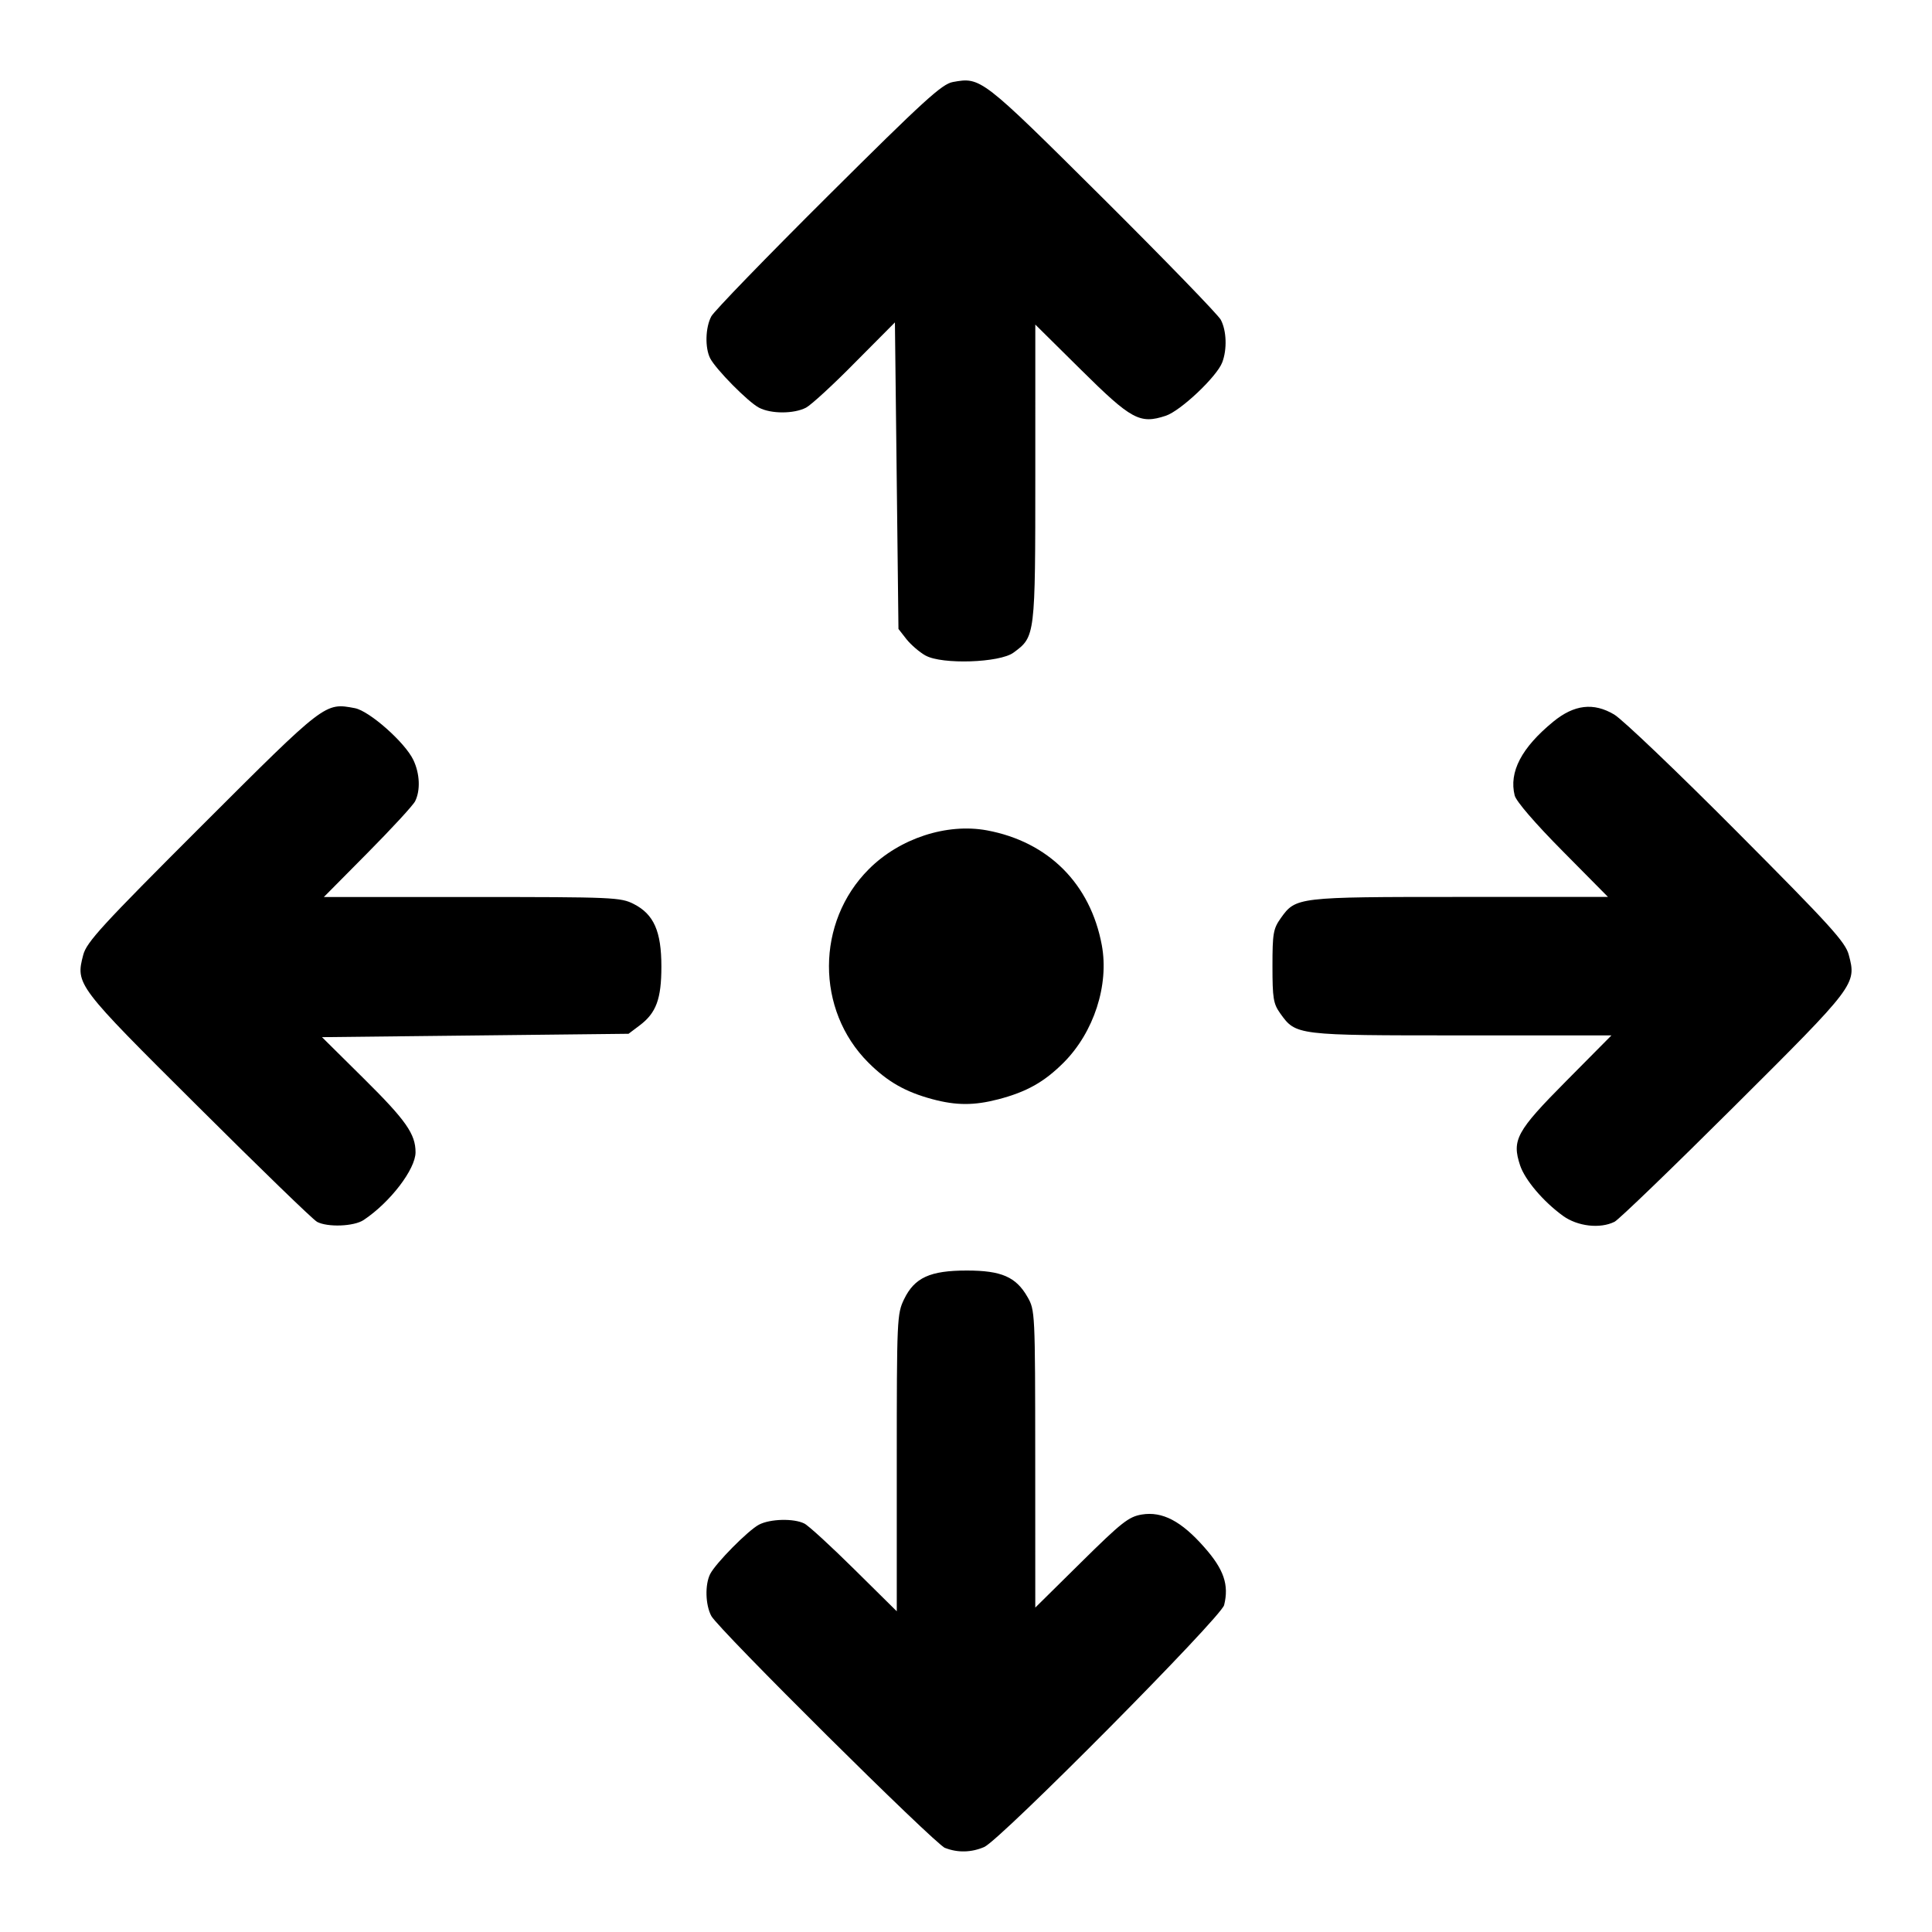
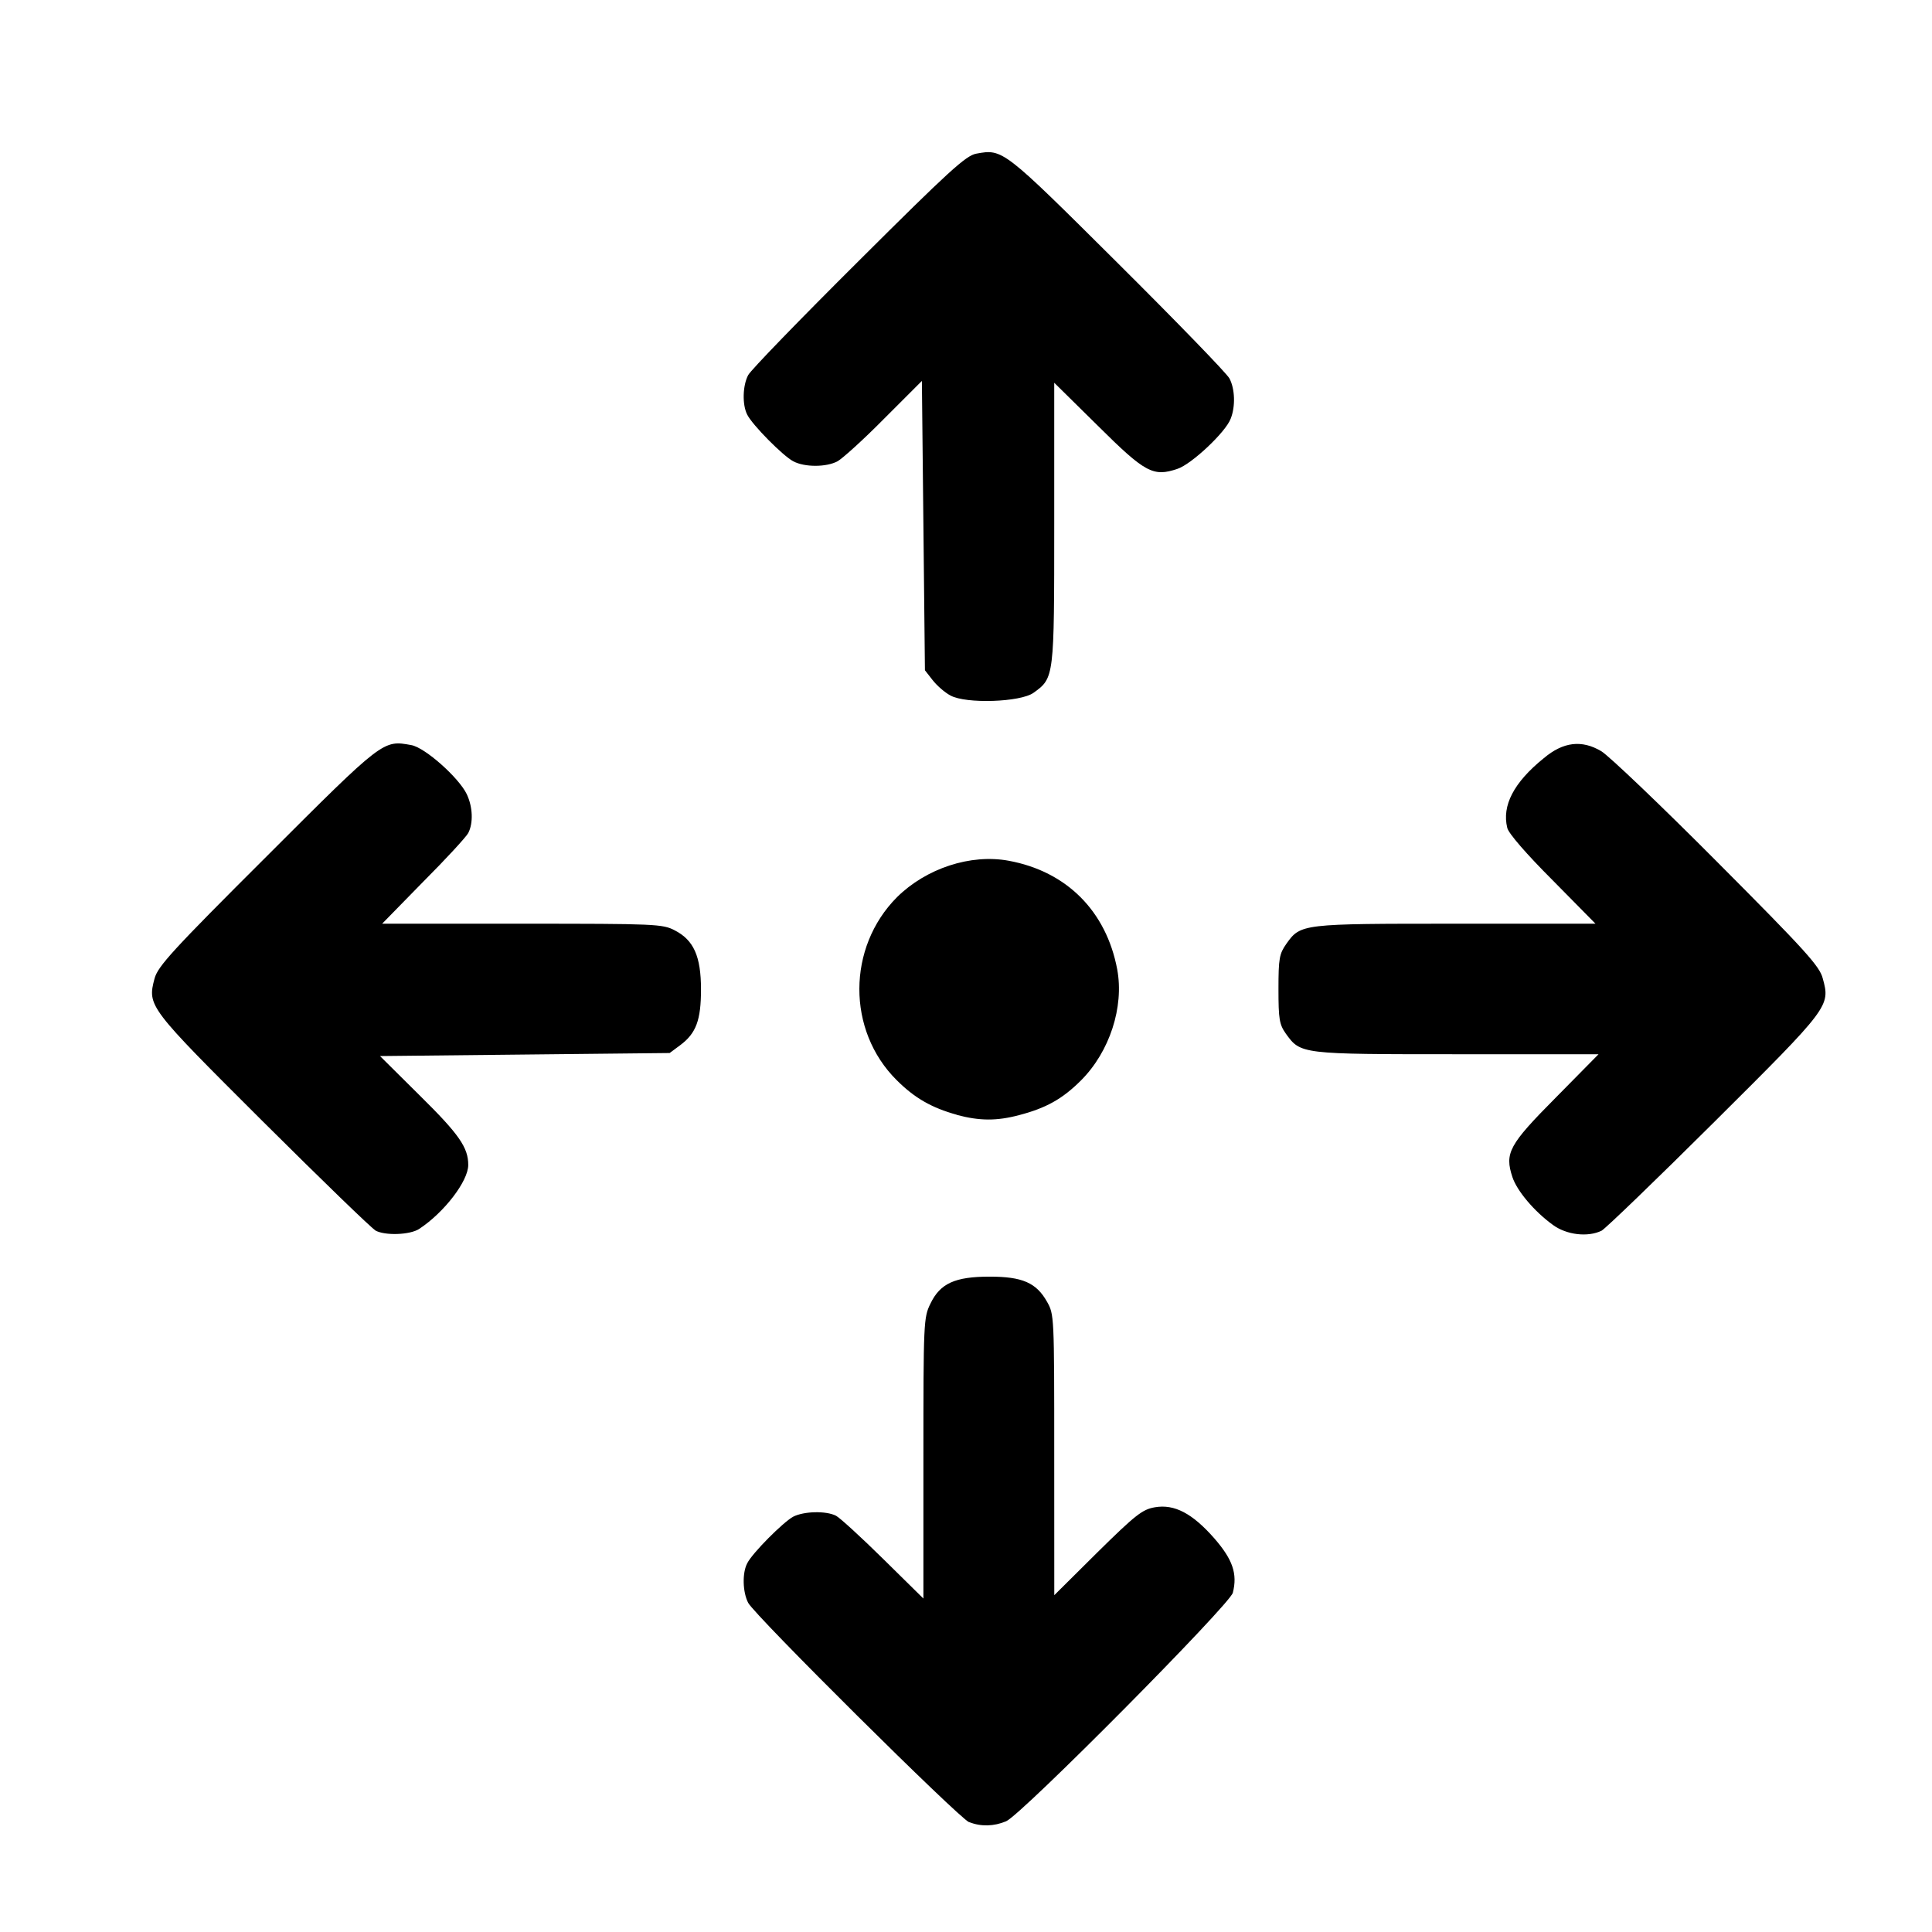
- <svg xmlns="http://www.w3.org/2000/svg" width="24mm" height="24mm" viewBox="0 0 24 24" version="1.1" id="svg5" xml:space="preserve">
+ <svg xmlns="http://www.w3.org/2000/svg" width="24" height="24" viewBox="0 0 6.35 6.35" version="1.1" id="svg5" xml:space="preserve">
  <defs id="defs2" />
  <g id="layer1">
-     <path style="fill:#000000;stroke-width:0.176" d="m 11.742,22.958 c -0.13,-0.051 -2.818,-2.719 -2.906,-2.884 -0.074,-0.139 -0.08,-0.39 -0.014,-0.521 0.07,-0.136 0.47,-0.541 0.606,-0.613 0.139,-0.073 0.433,-0.08 0.564,-0.014 0.052,0.026 0.331,0.282 0.621,0.569 l 0.527,0.521 v -1.845 c 0,-1.788 0.003,-1.85 0.091,-2.032 0.13,-0.268 0.322,-0.356 0.779,-0.356 0.429,0 0.611,0.079 0.753,0.327 0.095,0.166 0.096,0.182 0.097,2.014 l 6.36e-4,1.846 0.57,-0.563 c 0.503,-0.497 0.591,-0.566 0.753,-0.593 0.255,-0.042 0.491,0.081 0.778,0.408 0.242,0.274 0.307,0.465 0.245,0.717 -0.038,0.153 -2.78,2.918 -2.98,3.005 -0.159,0.069 -0.33,0.073 -0.485,0.012 z M 3.936,15.176 C 3.888,15.151 3.225,14.508 2.462,13.748 0.946,12.241 0.938,12.229 1.034,11.862 1.076,11.703 1.262,11.5 2.509,10.254 4.046,8.719 4.035,8.727 4.408,8.797 c 0.18,0.034 0.624,0.426 0.727,0.644 0.081,0.17 0.089,0.378 0.022,0.512 -0.026,0.052 -0.292,0.34 -0.591,0.642 l -0.543,0.548 h 1.84 c 1.759,0 1.847,0.004 2.01,0.087 0.249,0.127 0.343,0.339 0.343,0.776 0,0.403 -0.064,0.577 -0.27,0.732 l -0.138,0.104 -1.904,0.021 -1.904,0.021 0.521,0.516 c 0.522,0.517 0.641,0.687 0.641,0.914 0,0.21 -0.315,0.622 -0.644,0.841 -0.121,0.081 -0.451,0.093 -0.582,0.022 z m 15.479,-0.073 c -0.245,-0.178 -0.472,-0.446 -0.532,-0.627 -0.104,-0.315 -0.046,-0.423 0.571,-1.045 l 0.564,-0.569 h -1.862 c -2.058,0 -2.057,1.58e-4 -2.253,-0.274 -0.085,-0.119 -0.096,-0.188 -0.096,-0.586 0,-0.407 0.01,-0.465 0.103,-0.596 0.187,-0.262 0.2,-0.264 2.227,-0.264 h 1.838 l -0.564,-0.57 c -0.343,-0.346 -0.576,-0.617 -0.595,-0.69 -0.073,-0.292 0.084,-0.593 0.479,-0.917 0.26,-0.213 0.501,-0.241 0.757,-0.089 0.102,0.06 0.788,0.715 1.525,1.456 1.162,1.167 1.347,1.371 1.389,1.529 0.098,0.366 0.089,0.378 -1.427,1.887 -0.763,0.76 -1.43,1.403 -1.482,1.429 -0.179,0.09 -0.46,0.058 -0.642,-0.074 z m -7.834,-1.449 c -0.334,-0.09 -0.557,-0.217 -0.794,-0.454 -0.655,-0.654 -0.652,-1.747 0.007,-2.404 0.382,-0.382 0.967,-0.573 1.466,-0.481 0.763,0.142 1.285,0.663 1.427,1.426 0.092,0.496 -0.099,1.083 -0.474,1.459 -0.242,0.242 -0.46,0.364 -0.812,0.456 -0.301,0.078 -0.523,0.078 -0.82,-0.002 z m -0.083,-5.51 c -0.075,-0.042 -0.181,-0.133 -0.237,-0.203 l -0.1,-0.128 -0.022,-1.904 -0.022,-1.904 -0.495,0.498 C 10.352,4.778 10.077,5.03 10.013,5.064 9.864,5.142 9.577,5.143 9.428,5.064 9.292,4.993 8.892,4.587 8.822,4.451 8.756,4.321 8.762,4.069 8.836,3.93 c 0.034,-0.064 0.687,-0.738 1.452,-1.499 1.192,-1.186 1.413,-1.387 1.548,-1.412 0.348,-0.063 0.353,-0.06 1.856,1.434 0.776,0.772 1.439,1.456 1.473,1.519 0.072,0.136 0.08,0.368 0.018,0.53 -0.067,0.177 -0.517,0.602 -0.702,0.663 -0.321,0.106 -0.426,0.049 -1.05,-0.569 l -0.57,-0.564 -8.6e-5,1.846 c -8.6e-5,2.034 3.18e-4,2.03 -0.272,2.23 -0.171,0.125 -0.886,0.149 -1.09,0.036 z" id="path310" />
+     <path style="fill:#000000;stroke-width:0.044" d="M 3.185,5.989 C 3.153,5.977 2.481,5.31 2.459,5.268 c -0.018,-0.035 -0.02,-0.098 -0.003,-0.13 0.017,-0.034 0.118,-0.135 0.151,-0.153 0.035,-0.018 0.108,-0.02 0.141,-0.003 0.013,0.007 0.083,0.071 0.155,0.142 L 3.035,5.254 V 4.793 c 0,-0.447 7e-4,-0.463 0.023,-0.508 0.032,-0.067 0.081,-0.089 0.195,-0.089 0.107,0 0.153,0.02 0.188,0.082 0.024,0.042 0.024,0.046 0.024,0.503 l 1.574e-4,0.462 0.142,-0.141 C 3.733,4.978 3.755,4.961 3.796,4.954 c 0.064,-0.011 0.123,0.02 0.195,0.102 0.06,0.069 0.077,0.116 0.061,0.179 -0.009,0.038 -0.695,0.73 -0.745,0.751 -0.04,0.017 -0.083,0.018 -0.121,0.003 z M 1.234,4.044 C 1.222,4.038 1.056,3.877 0.865,3.687 0.487,3.31 0.484,3.307 0.508,3.216 0.519,3.176 0.565,3.125 0.877,2.814 1.261,2.43 1.259,2.432 1.352,2.449 c 0.045,0.008 0.156,0.107 0.182,0.161 0.02,0.042 0.022,0.095 0.005,0.128 -0.007,0.013 -0.073,0.085 -0.148,0.16 L 1.256,3.036 h 0.46 c 0.44,0 0.462,9.499e-4 0.502,0.022 0.062,0.032 0.086,0.085 0.086,0.194 0,0.101 -0.016,0.144 -0.068,0.183 l -0.035,0.026 -0.476,0.005 -0.476,0.005 0.13,0.129 c 0.131,0.129 0.16,0.172 0.16,0.229 0,0.053 -0.079,0.156 -0.161,0.21 -0.03,0.02 -0.113,0.023 -0.145,0.005 z m 3.87,-0.018 C 5.042,3.981 4.986,3.914 4.971,3.869 4.945,3.79 4.959,3.763 5.113,3.608 L 5.254,3.465 H 4.789 c -0.515,0 -0.514,3.94e-5 -0.563,-0.068 -0.021,-0.03 -0.024,-0.047 -0.024,-0.146 0,-0.102 0.003,-0.116 0.026,-0.149 0.047,-0.066 0.05,-0.066 0.557,-0.066 H 5.244 L 5.103,2.893 C 5.017,2.807 4.958,2.739 4.954,2.721 4.936,2.648 4.975,2.572 5.074,2.492 5.138,2.438 5.199,2.431 5.263,2.469 5.288,2.484 5.46,2.648 5.644,2.833 5.935,3.125 5.981,3.176 5.991,3.216 6.016,3.307 6.014,3.31 5.635,3.687 5.444,3.877 5.277,4.038 5.264,4.045 5.219,4.067 5.149,4.059 5.104,4.026 Z M 3.145,3.664 C 3.062,3.641 3.006,3.609 2.947,3.55 2.783,3.387 2.784,3.114 2.948,2.949 3.044,2.854 3.19,2.806 3.315,2.829 c 0.191,0.035 0.321,0.166 0.357,0.357 0.023,0.124 -0.025,0.271 -0.119,0.365 -0.061,0.061 -0.115,0.091 -0.203,0.114 -0.075,0.02 -0.131,0.019 -0.205,-5.751e-4 z m -0.021,-1.378 c -0.019,-0.01 -0.045,-0.033 -0.059,-0.051 L 3.04,2.203 3.035,1.727 3.03,1.252 2.906,1.376 C 2.838,1.445 2.769,1.507 2.753,1.516 2.716,1.536 2.644,1.536 2.607,1.516 2.573,1.498 2.473,1.397 2.456,1.363 2.439,1.33 2.441,1.267 2.459,1.233 2.467,1.217 2.631,1.048 2.822,0.858 3.12,0.561 3.175,0.511 3.209,0.505 c 0.087,-0.016 0.088,-0.015 0.464,0.359 0.194,0.193 0.36,0.364 0.368,0.38 0.018,0.034 0.02,0.092 0.004,0.132 C 4.029,1.42 3.916,1.526 3.87,1.541 3.79,1.568 3.764,1.554 3.608,1.399 L 3.465,1.258 3.465,1.72 c -2.15e-5,0.508 7.96e-5,0.508 -0.068,0.557 -0.043,0.031 -0.222,0.037 -0.273,0.009 z" id="path310" />
  </g>
</svg>
